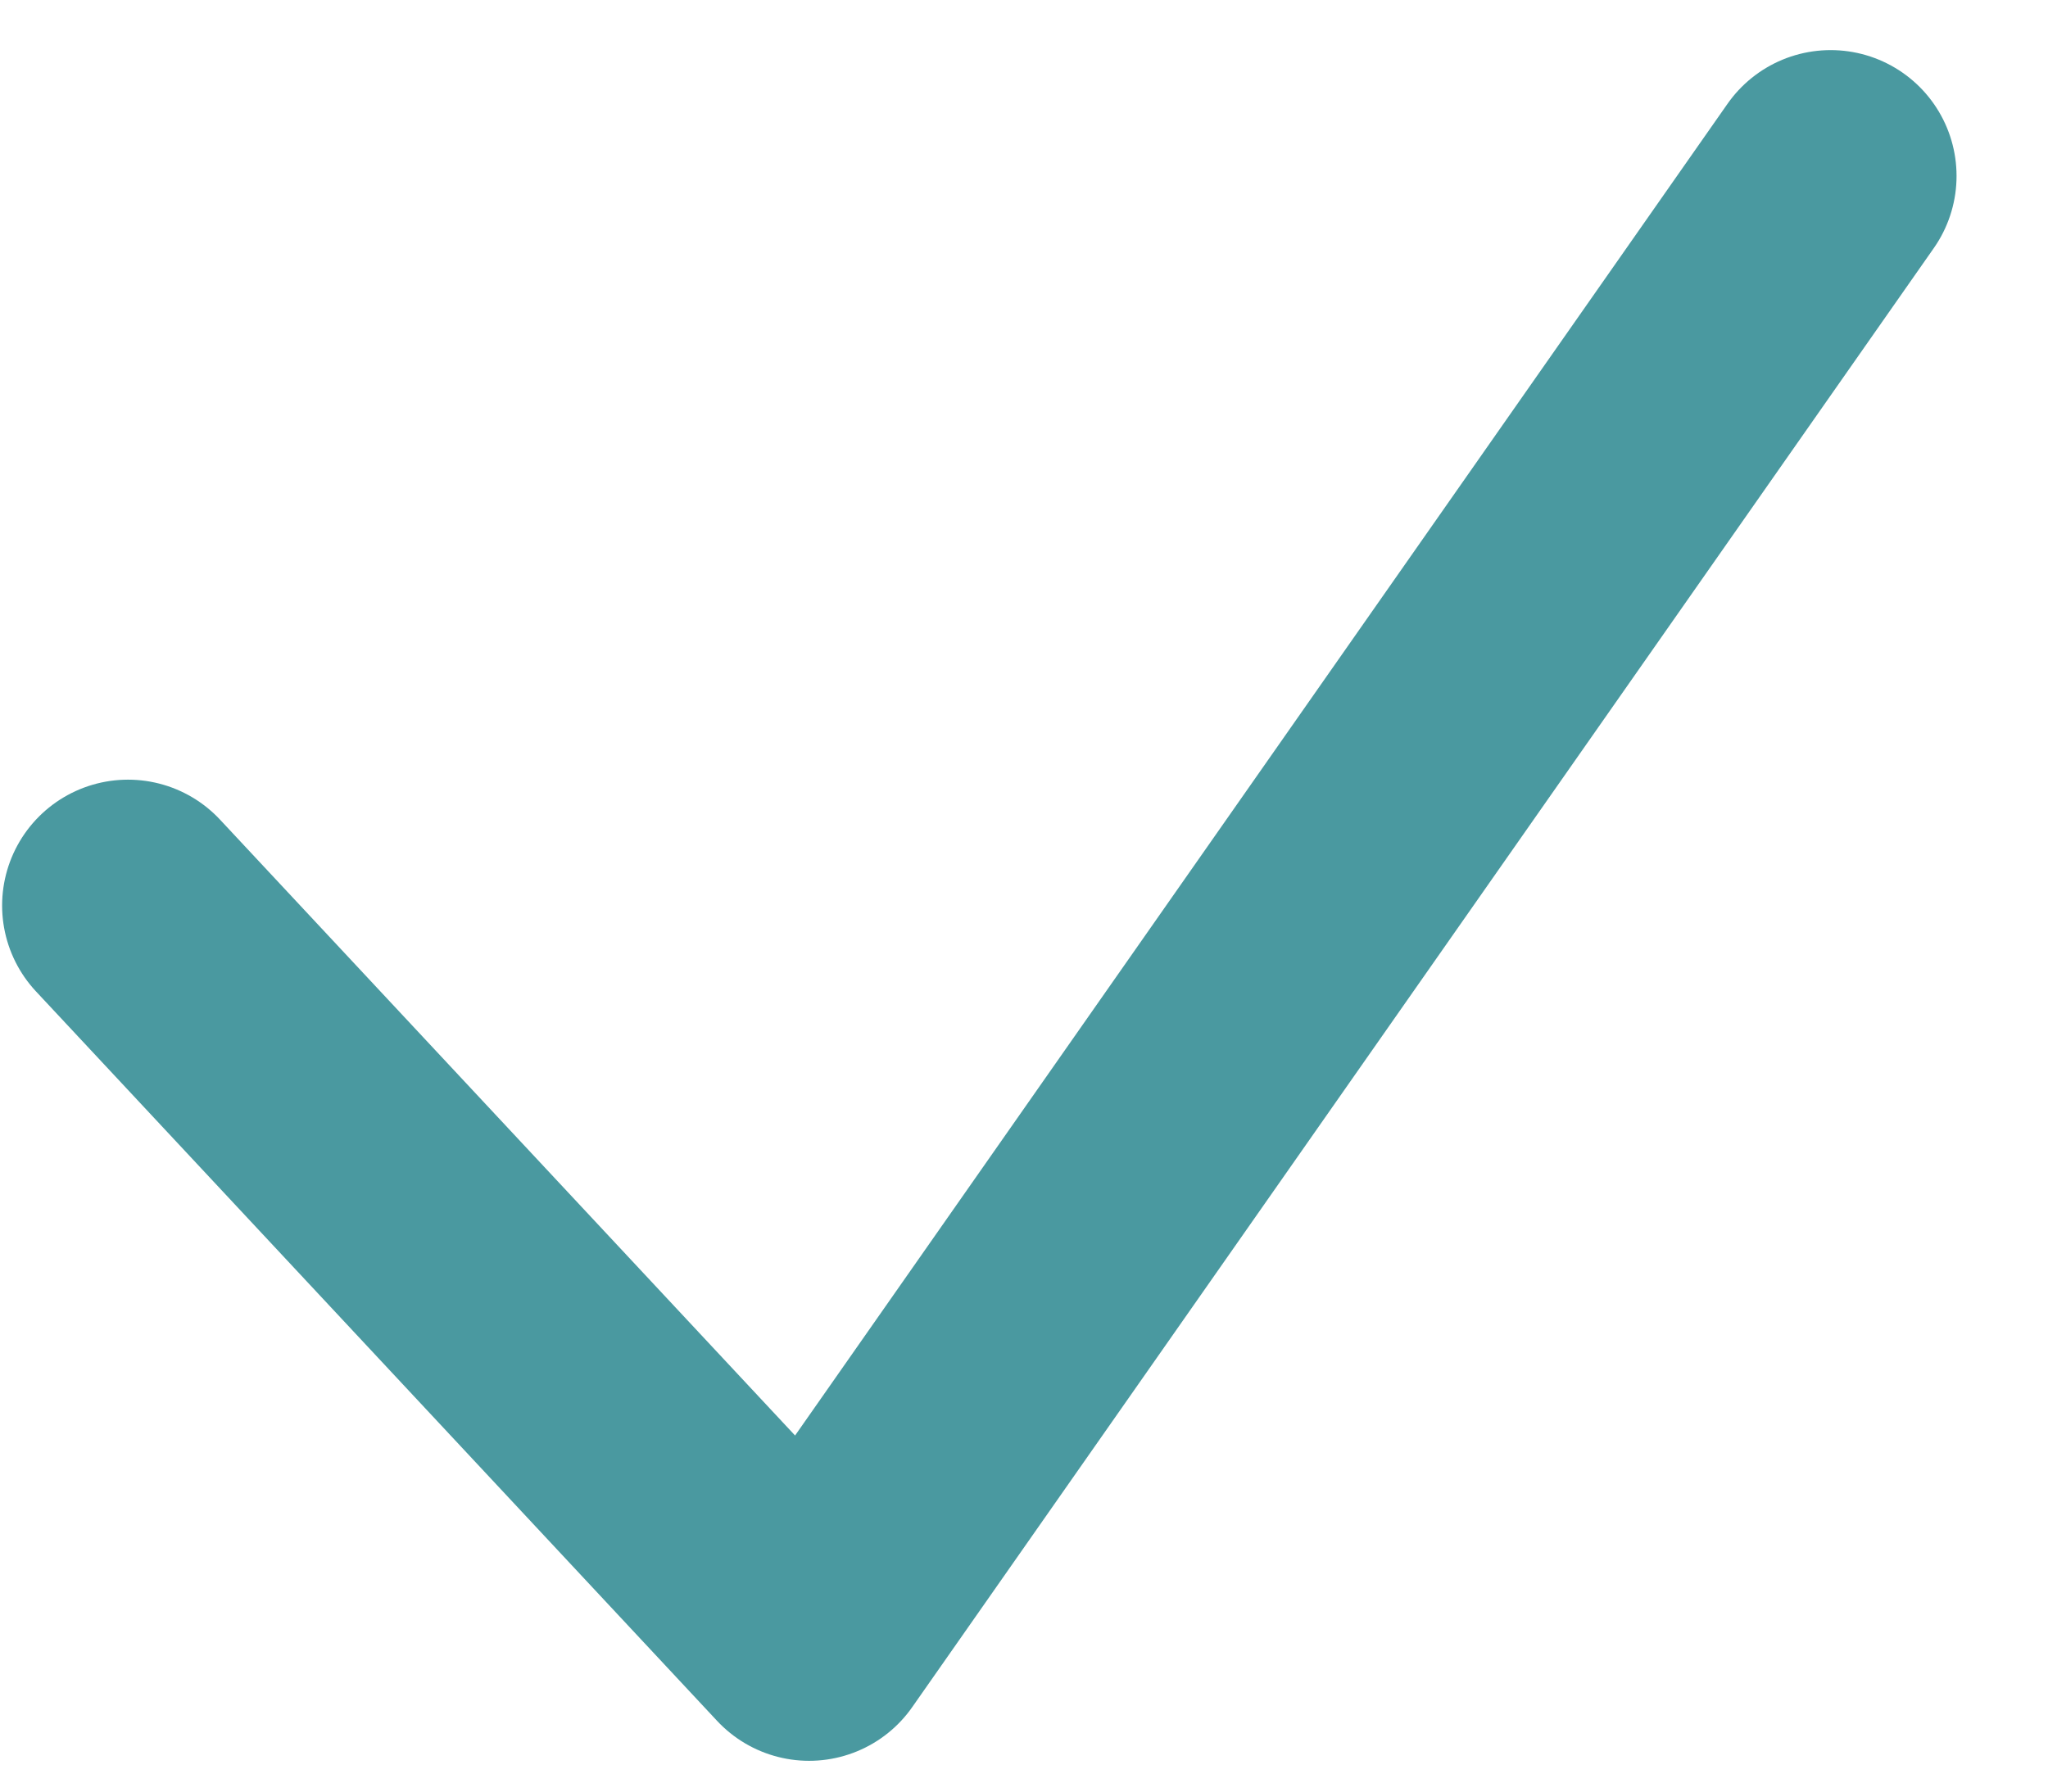
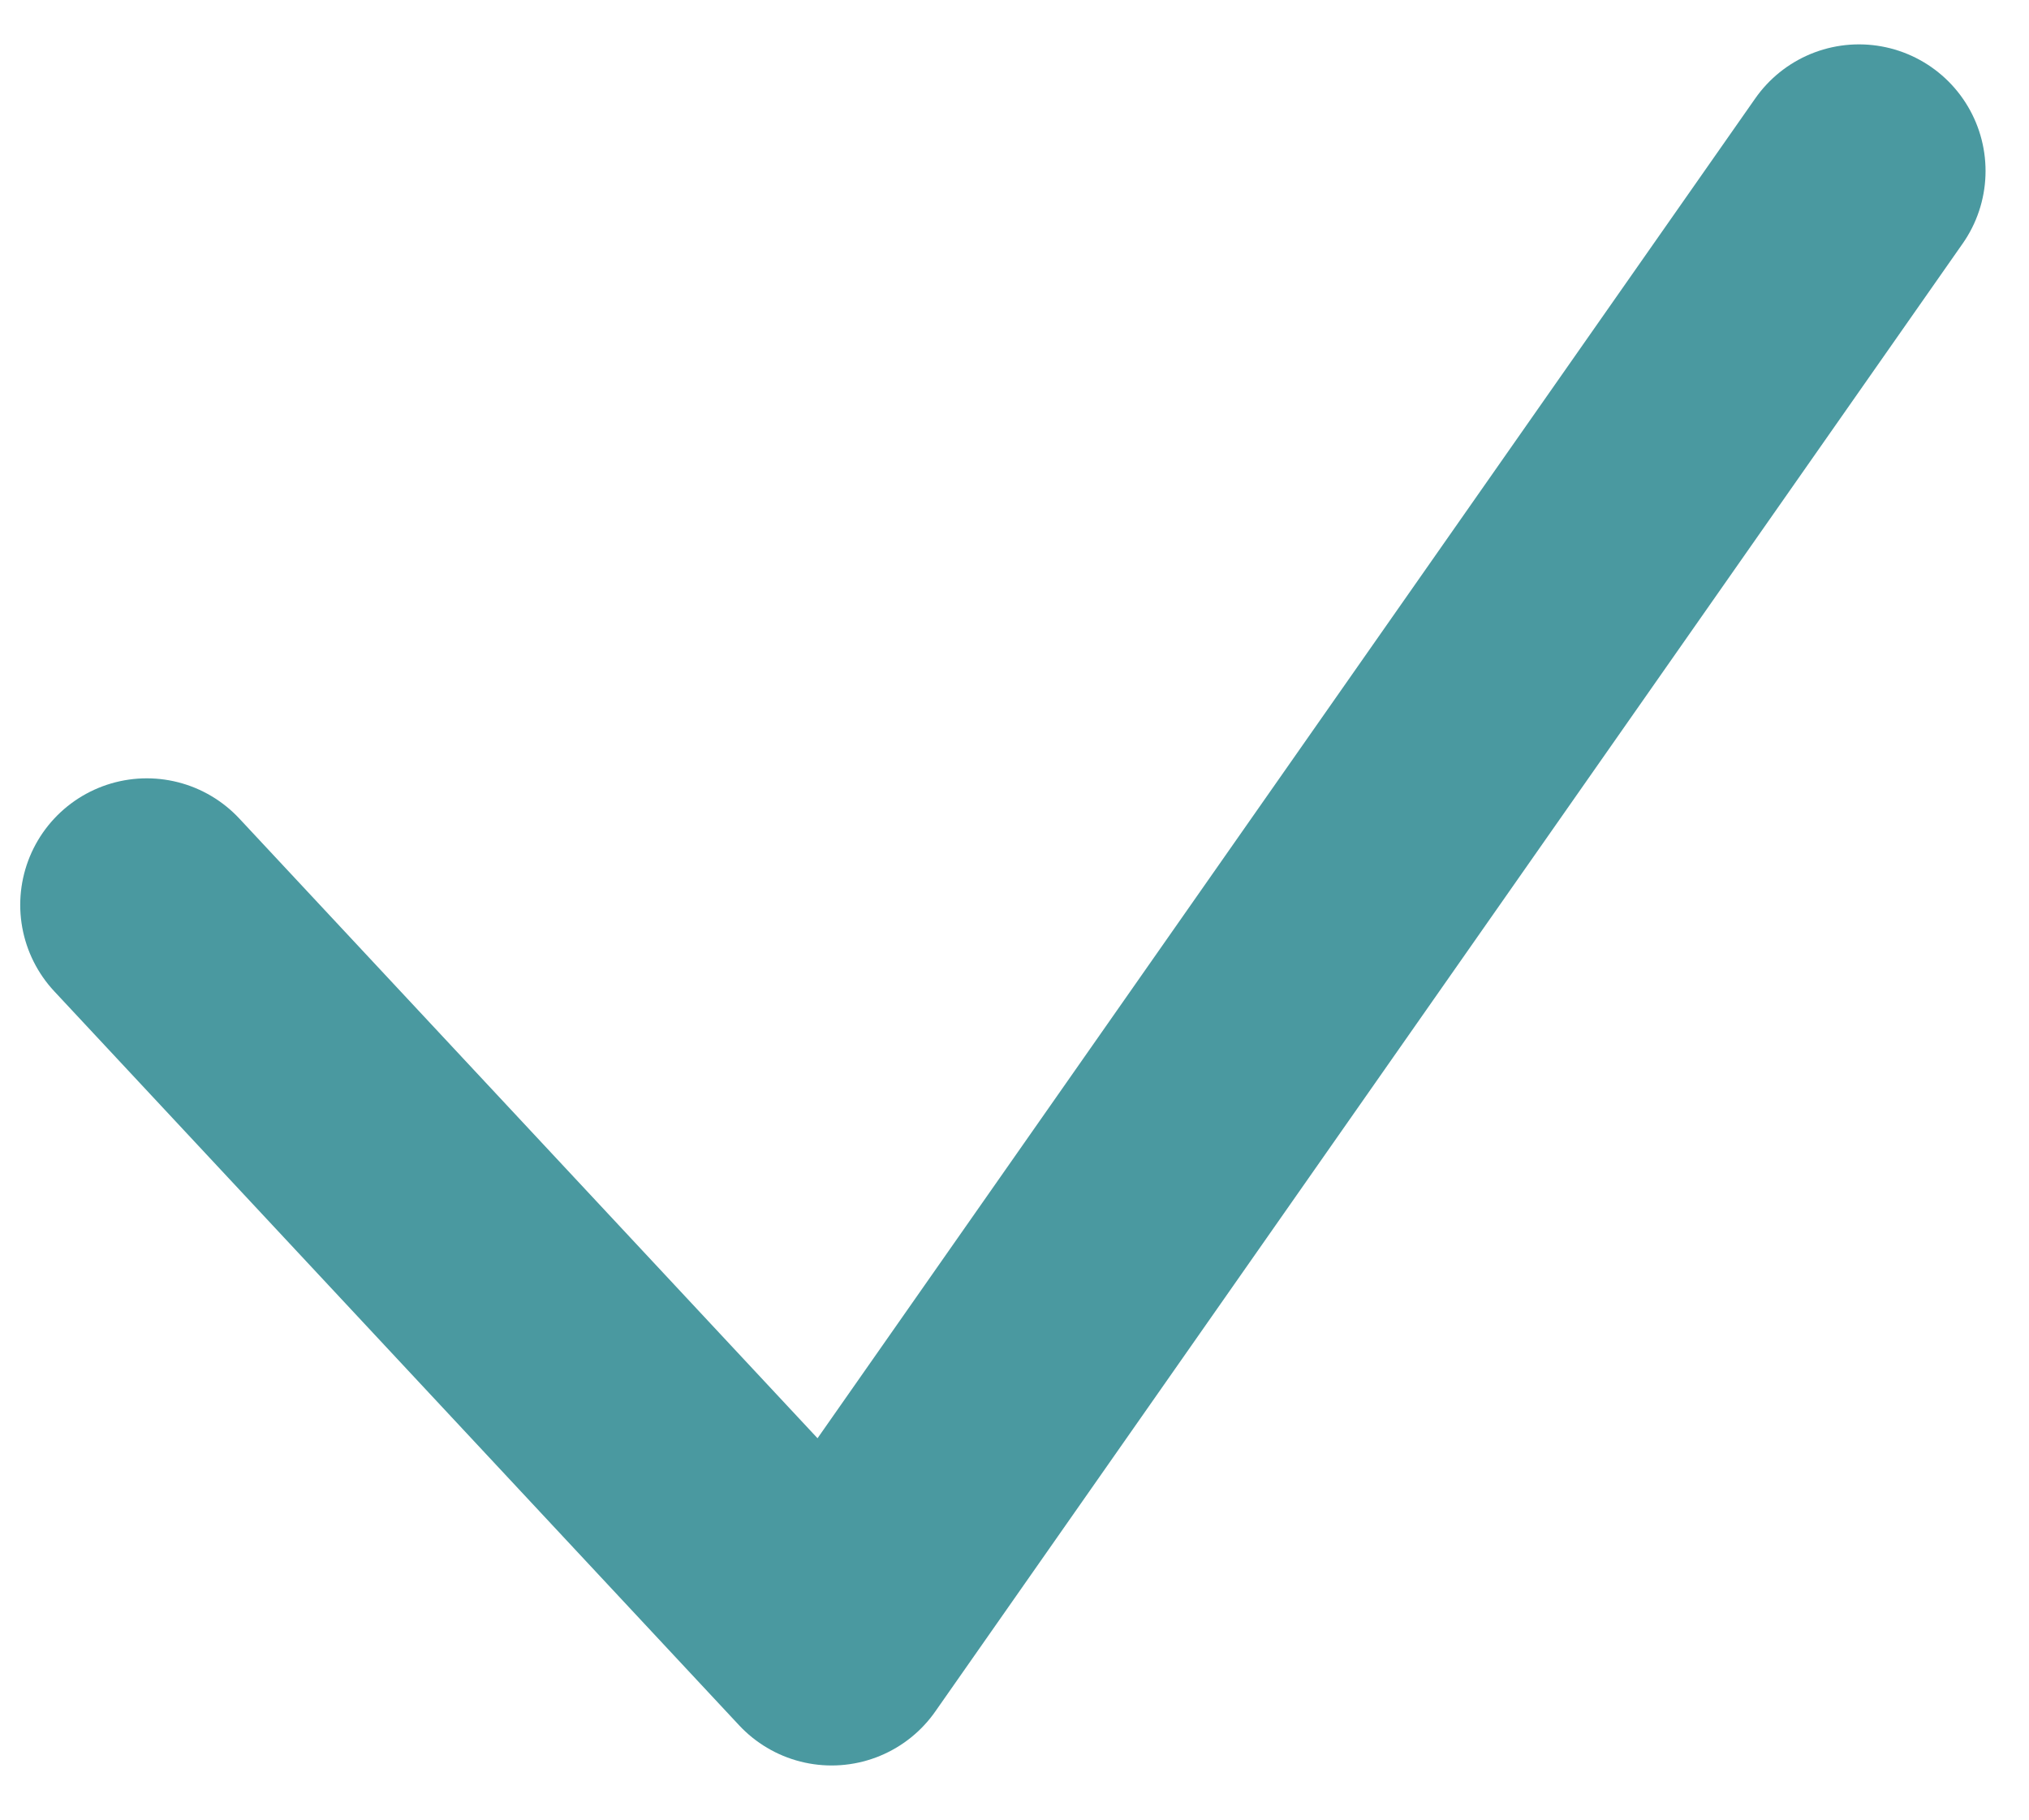
- <svg xmlns="http://www.w3.org/2000/svg" width="16" height="14" viewBox="0 0 16 14" fill="none">
-   <path d="M1 7.076L6.321 12.776L14.302 1.375" stroke="#4A99A0" stroke-width="1.967" stroke-linecap="round" stroke-linejoin="round" />
+ <svg xmlns="http://www.w3.org/2000/svg" width="29" height="26" viewBox="0 0 29 26" fill="none">
+   <path d="M2.098 12.931L11.886 23.419L26.57 2.443" stroke="#4A99A0" stroke-width="3.618" stroke-linecap="round" stroke-linejoin="round" />
</svg>
